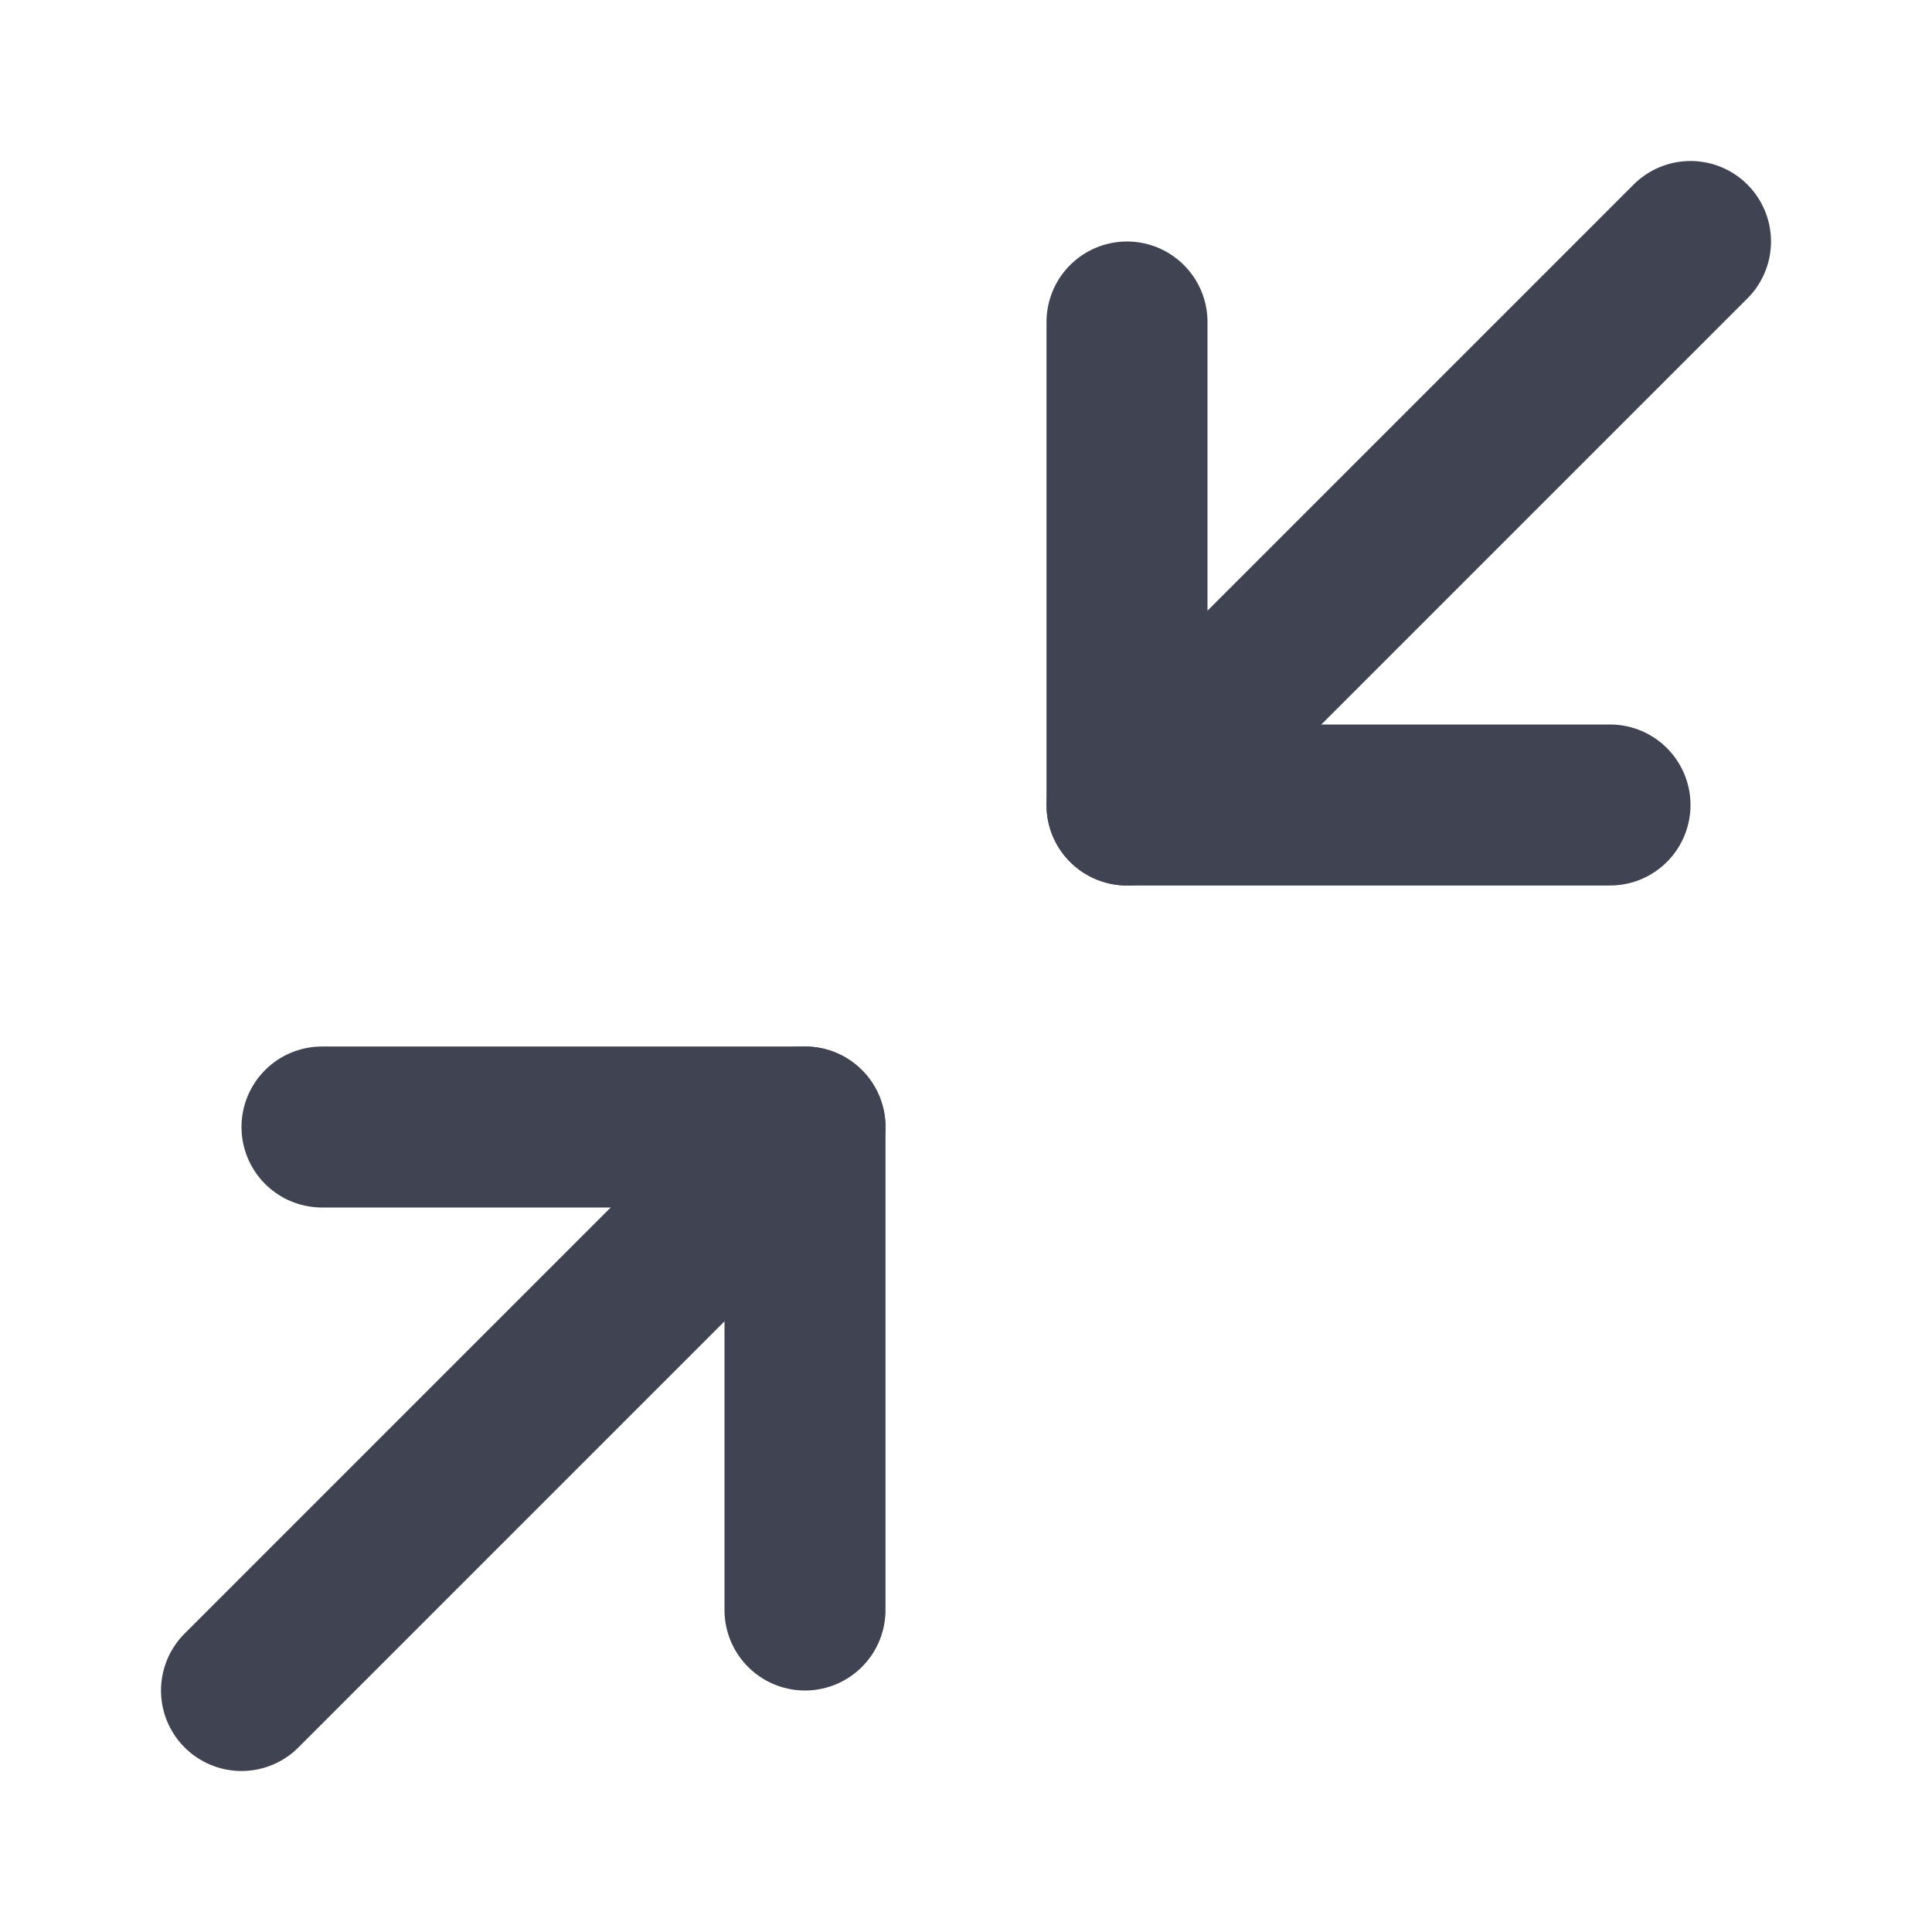
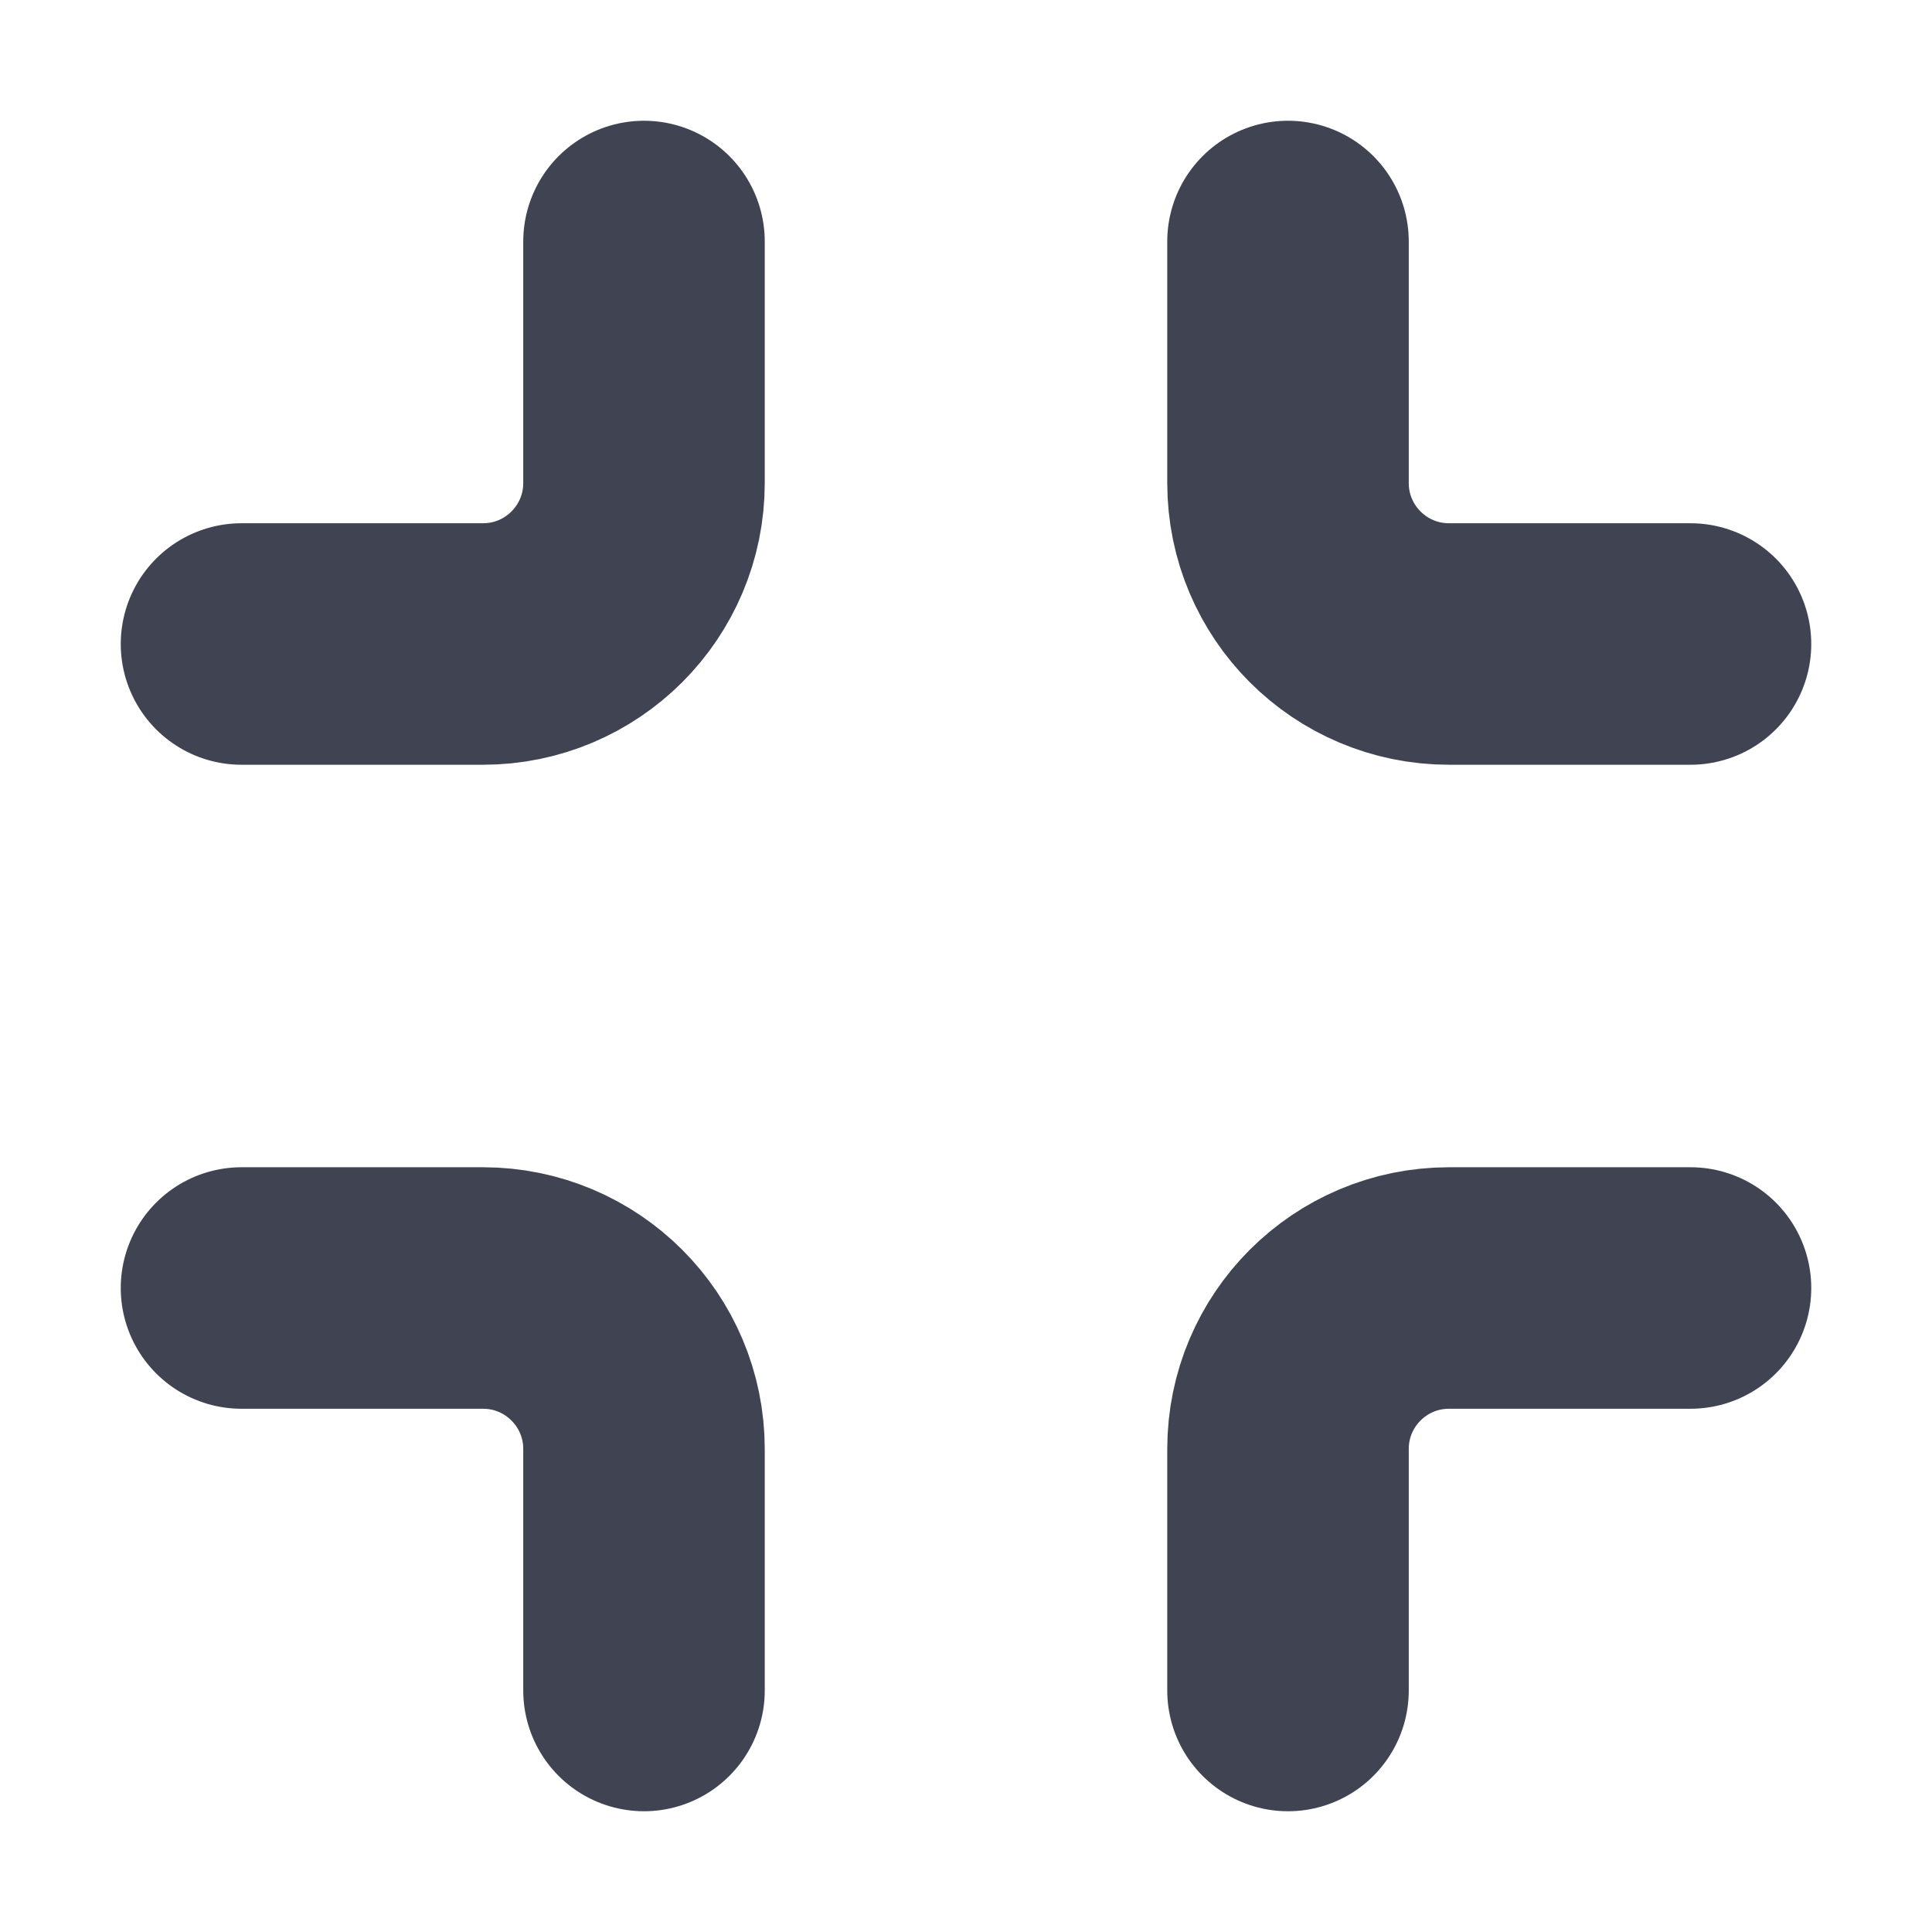
- <svg xmlns="http://www.w3.org/2000/svg" width="24" height="24" viewBox="0 0 24 24" fill="none" stroke="#404351" stroke-width="2" stroke-linecap="round" stroke-linejoin="round" class="feather feather-minimize-2">
-   <polyline points="4 14 10 14 10 20" />
-   <polyline points="20 10 14 10 14 4" />
-   <line x1="14" y1="10" x2="21" y2="3" />
-   <line x1="3" y1="21" x2="10" y2="14" />
+ <svg xmlns="http://www.w3.org/2000/svg" width="24" height="24" viewBox="0 0 24 24" fill="none" stroke="#404351" stroke-width="2" stroke-linecap="round" stroke-linejoin="round" class="feather feather-minimize">
+   <path d="M8 3v3a2 2 0 0 1-2 2H3m18 0h-3a2 2 0 0 1-2-2V3m0 18v-3a2 2 0 0 1 2-2h3M3 16h3a2 2 0 0 1 2 2v3" style="stroke-width: 3px;" />
</svg>
